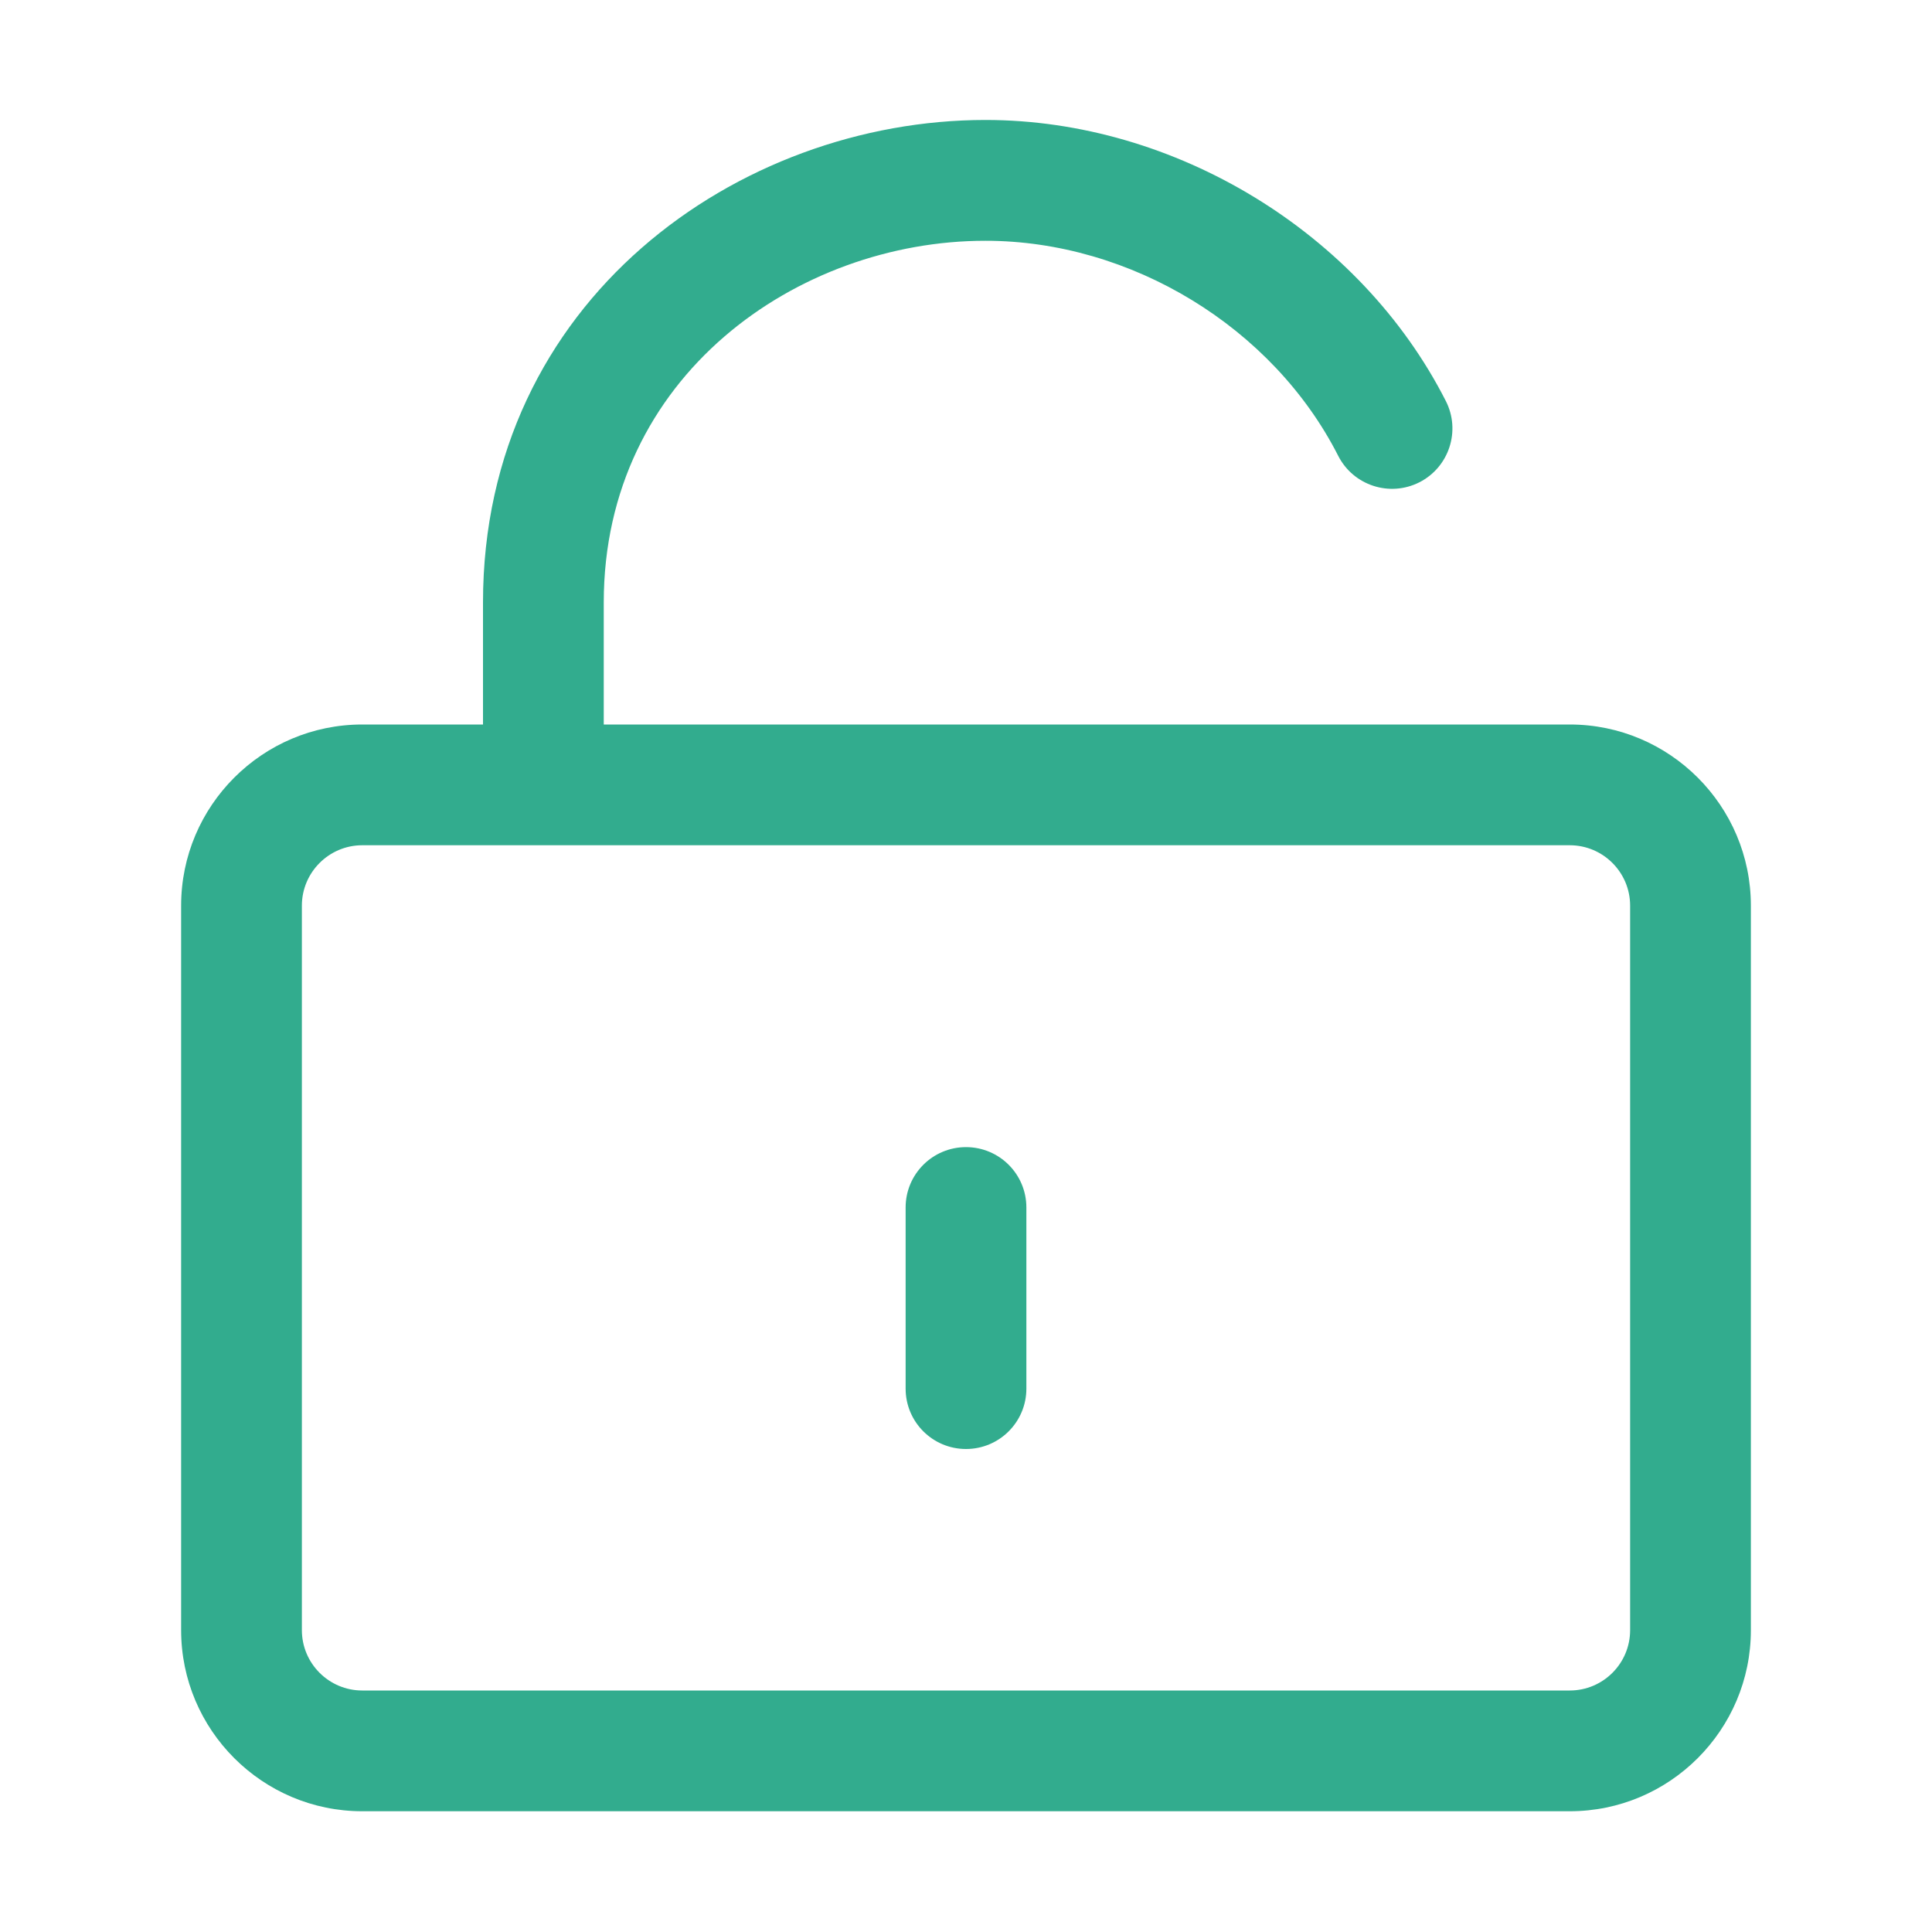
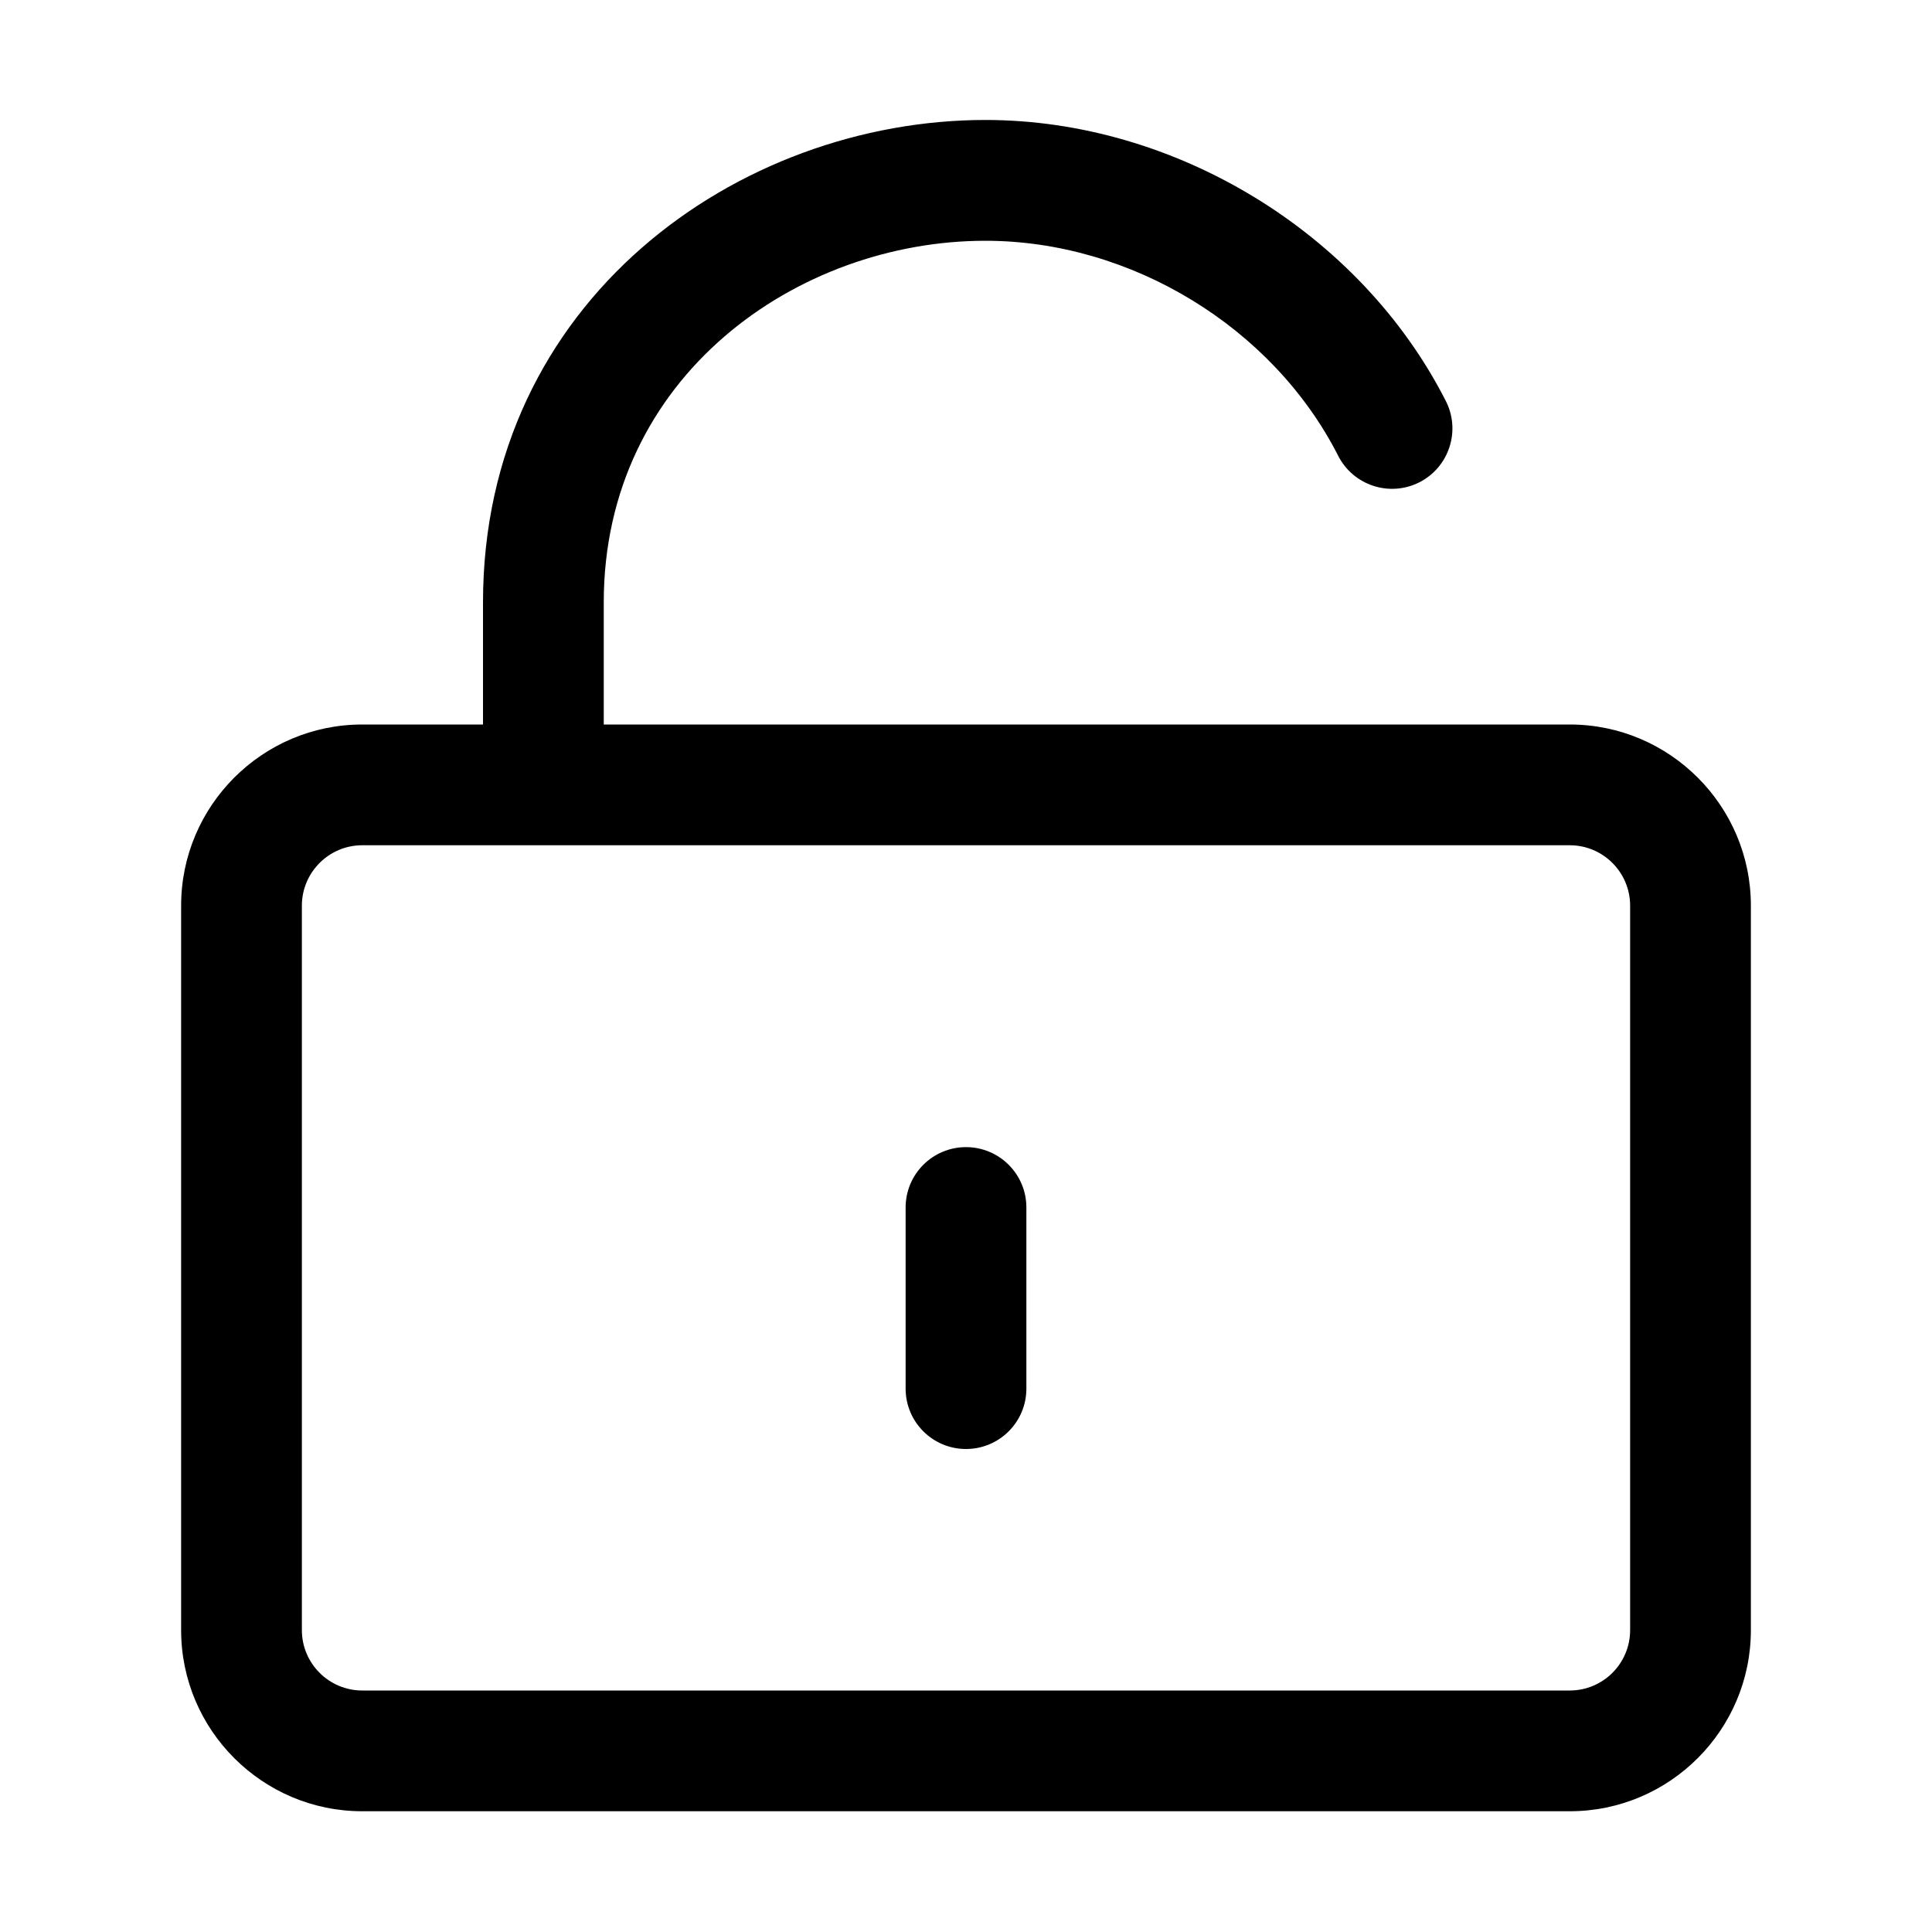
<svg xmlns="http://www.w3.org/2000/svg" t="1499754031708" class="icon" style="" viewBox="0 0 1024 1024" version="1.1" p-id="6941" width="64" height="64">
  <defs>
    <style type="text/css" />
  </defs>
-   <path d="M512 768c-17.664 0-32-14.304-32-32l0-96c0-17.696 14.336-32 32-32s32 14.304 32 32l0 96C544 753.696 529.664 768 512 768z" p-id="6942" fill="#32ac8e" />
-   <path d="M832 960 192 960c-52.928 0-96-43.072-96-96L96 480c0-52.928 43.072-96 96-96l640 0c52.928 0 96 43.072 96 96l0 384C928 916.928 884.928 960 832 960zM192 448c-17.632 0-32 14.368-32 32l0 384c0 17.664 14.368 32 32 32l640 0c17.664 0 32-14.336 32-32L864 480c0-17.632-14.336-32-32-32L192 448z" p-id="6943" fill="#32ac8e" />
-   <path d="M288 416c-17.664 0-32-14.336-32-32L256 319.328c0-160.064 135.392-255.744 266.304-255.744 100.672 0 198.72 59.872 244.032 148.992 8 15.744 1.728 35.008-14.016 43.04-15.776 8-35.04 1.696-43.04-14.016-34.656-68.16-109.792-113.984-186.976-113.984C422.848 127.584 320 199.296 320 319.328L320 384C320 401.664 305.664 416 288 416z" p-id="6944" fill="#32ac8e" />
+   <path d="M512 768c-17.664 0-32-14.304-32-32l0-96c0-17.696 14.336-32 32-32s32 14.304 32 32l0 96C544 753.696 529.664 768 512 768z" p-id="6942" fill="" />
+   <path d="M832 960 192 960c-52.928 0-96-43.072-96-96L96 480c0-52.928 43.072-96 96-96l640 0c52.928 0 96 43.072 96 96l0 384C928 916.928 884.928 960 832 960zM192 448c-17.632 0-32 14.368-32 32l0 384c0 17.664 14.368 32 32 32l640 0c17.664 0 32-14.336 32-32L864 480c0-17.632-14.336-32-32-32L192 448z" p-id="6943" fill="" />
+   <path d="M288 416c-17.664 0-32-14.336-32-32L256 319.328c0-160.064 135.392-255.744 266.304-255.744 100.672 0 198.72 59.872 244.032 148.992 8 15.744 1.728 35.008-14.016 43.04-15.776 8-35.04 1.696-43.04-14.016-34.656-68.16-109.792-113.984-186.976-113.984C422.848 127.584 320 199.296 320 319.328L320 384C320 401.664 305.664 416 288 416z" p-id="6944" fill="" />
</svg>
